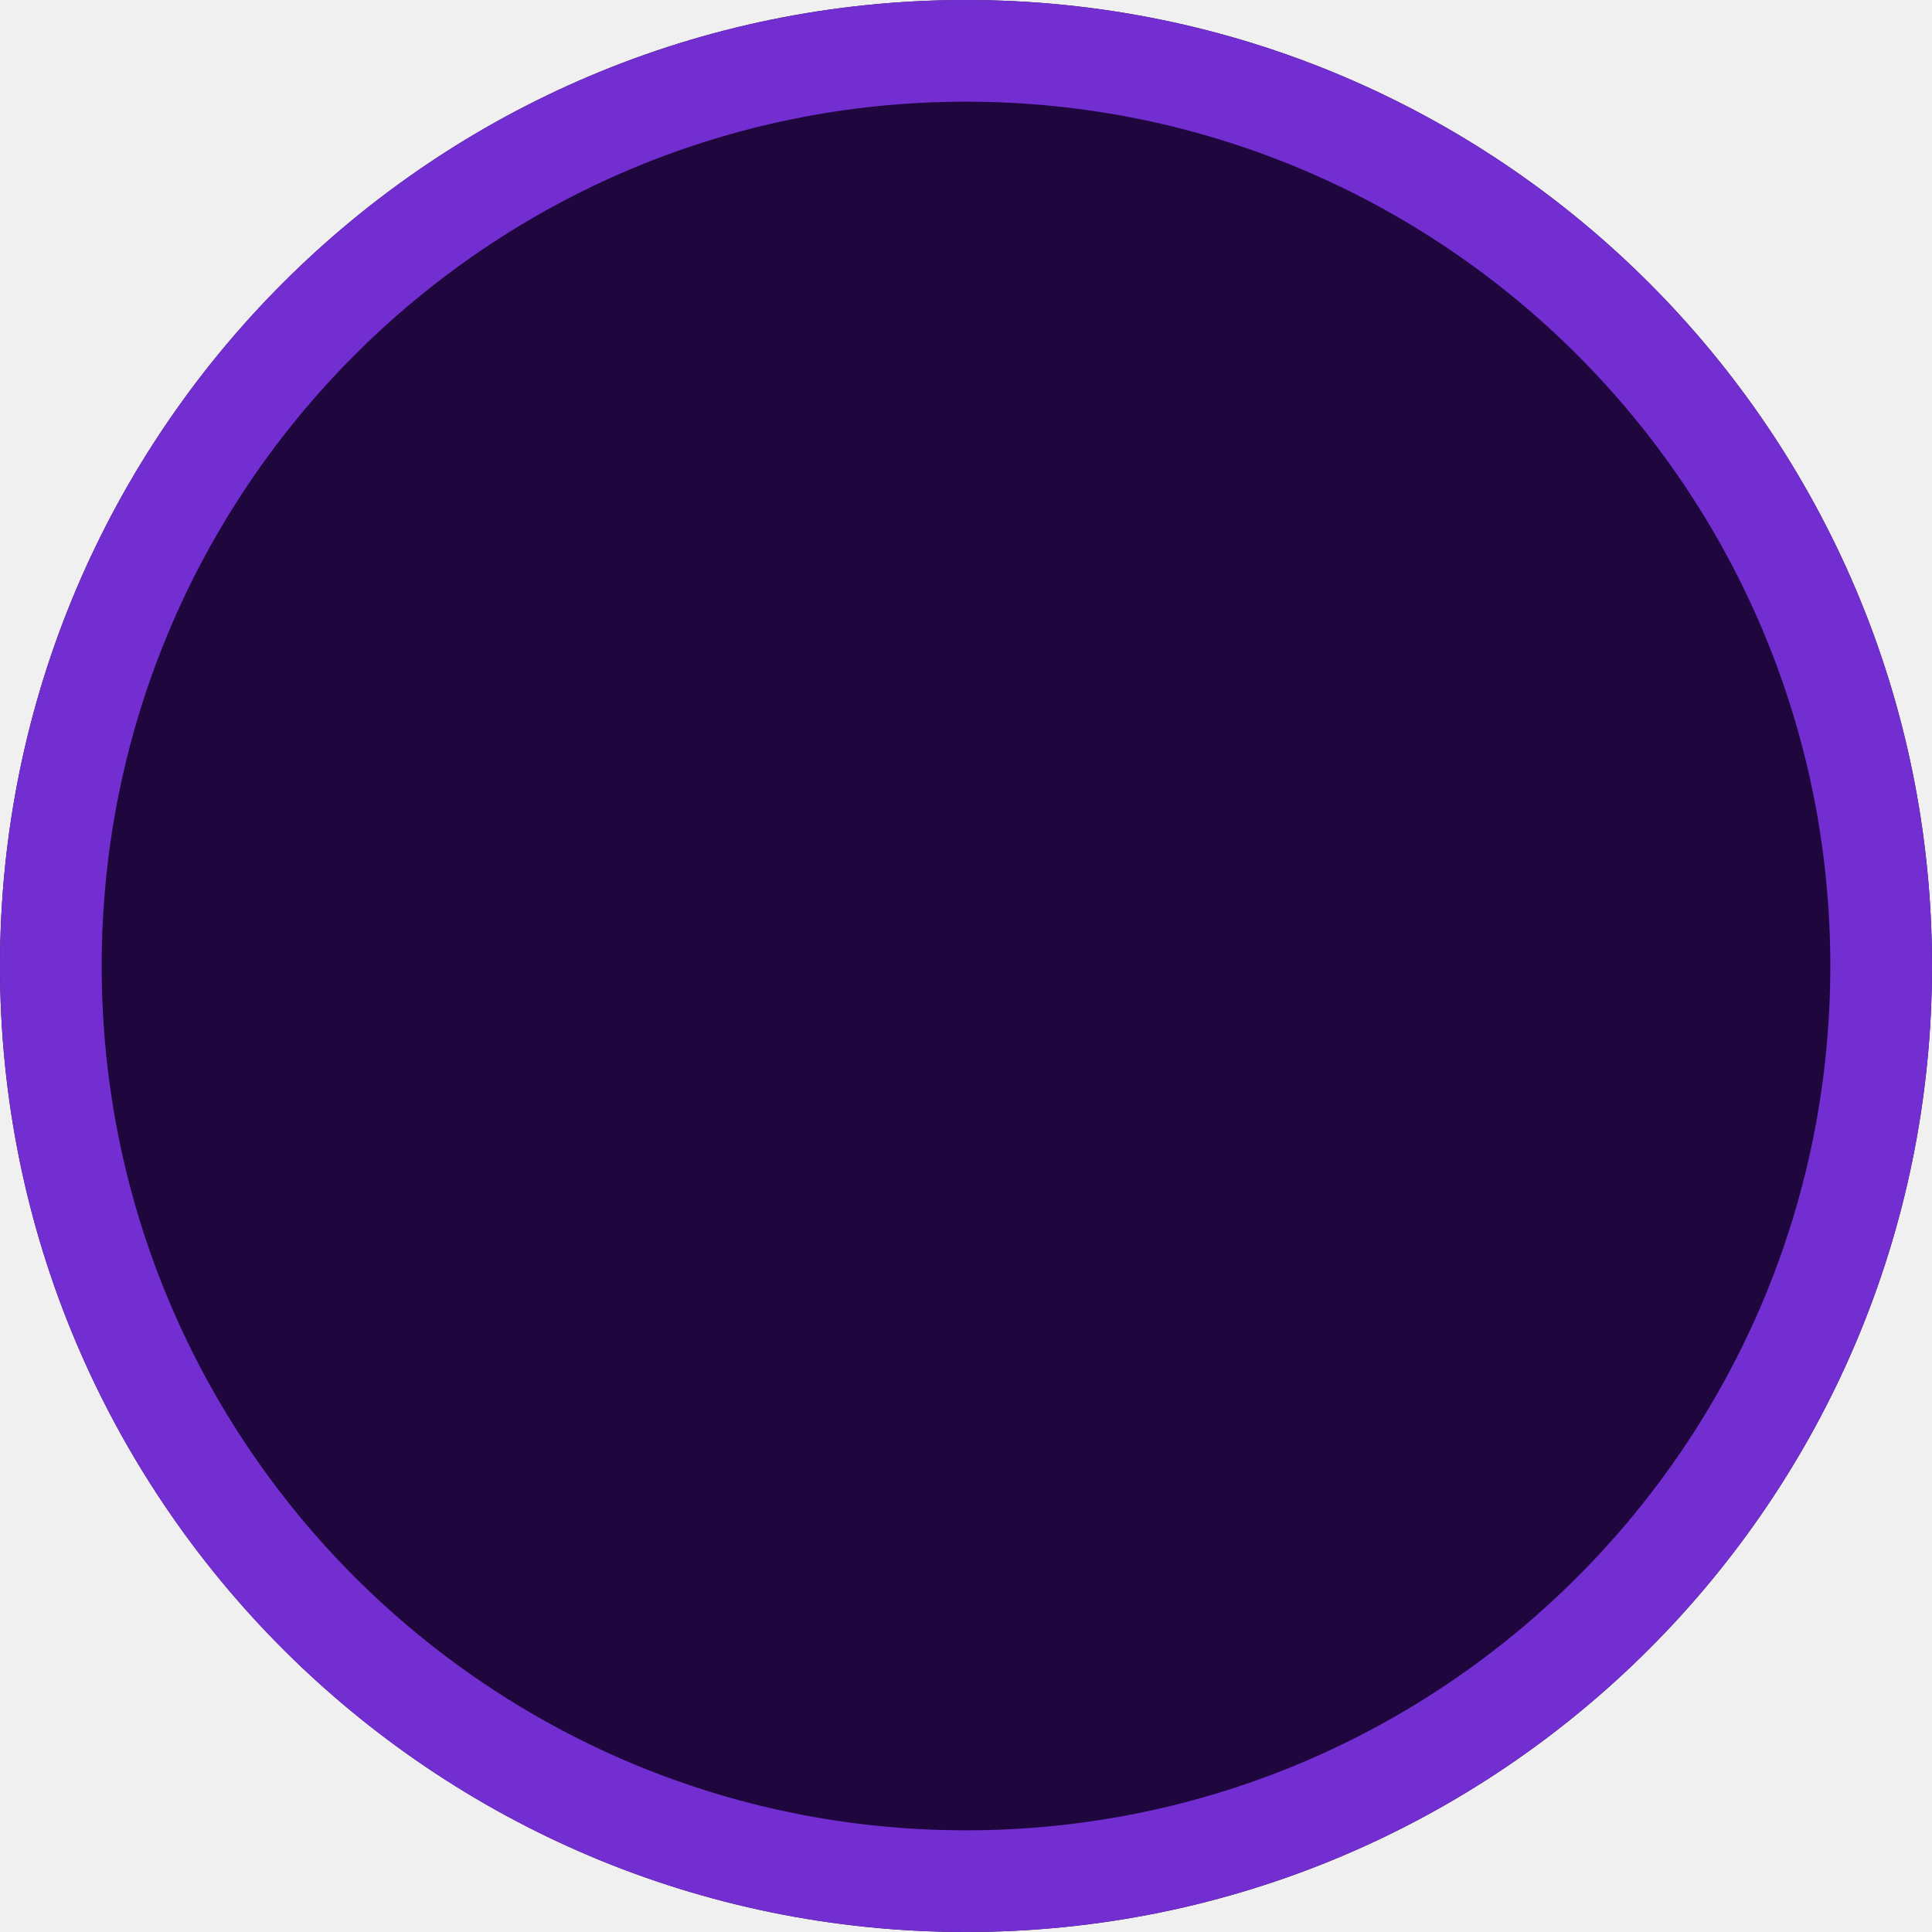
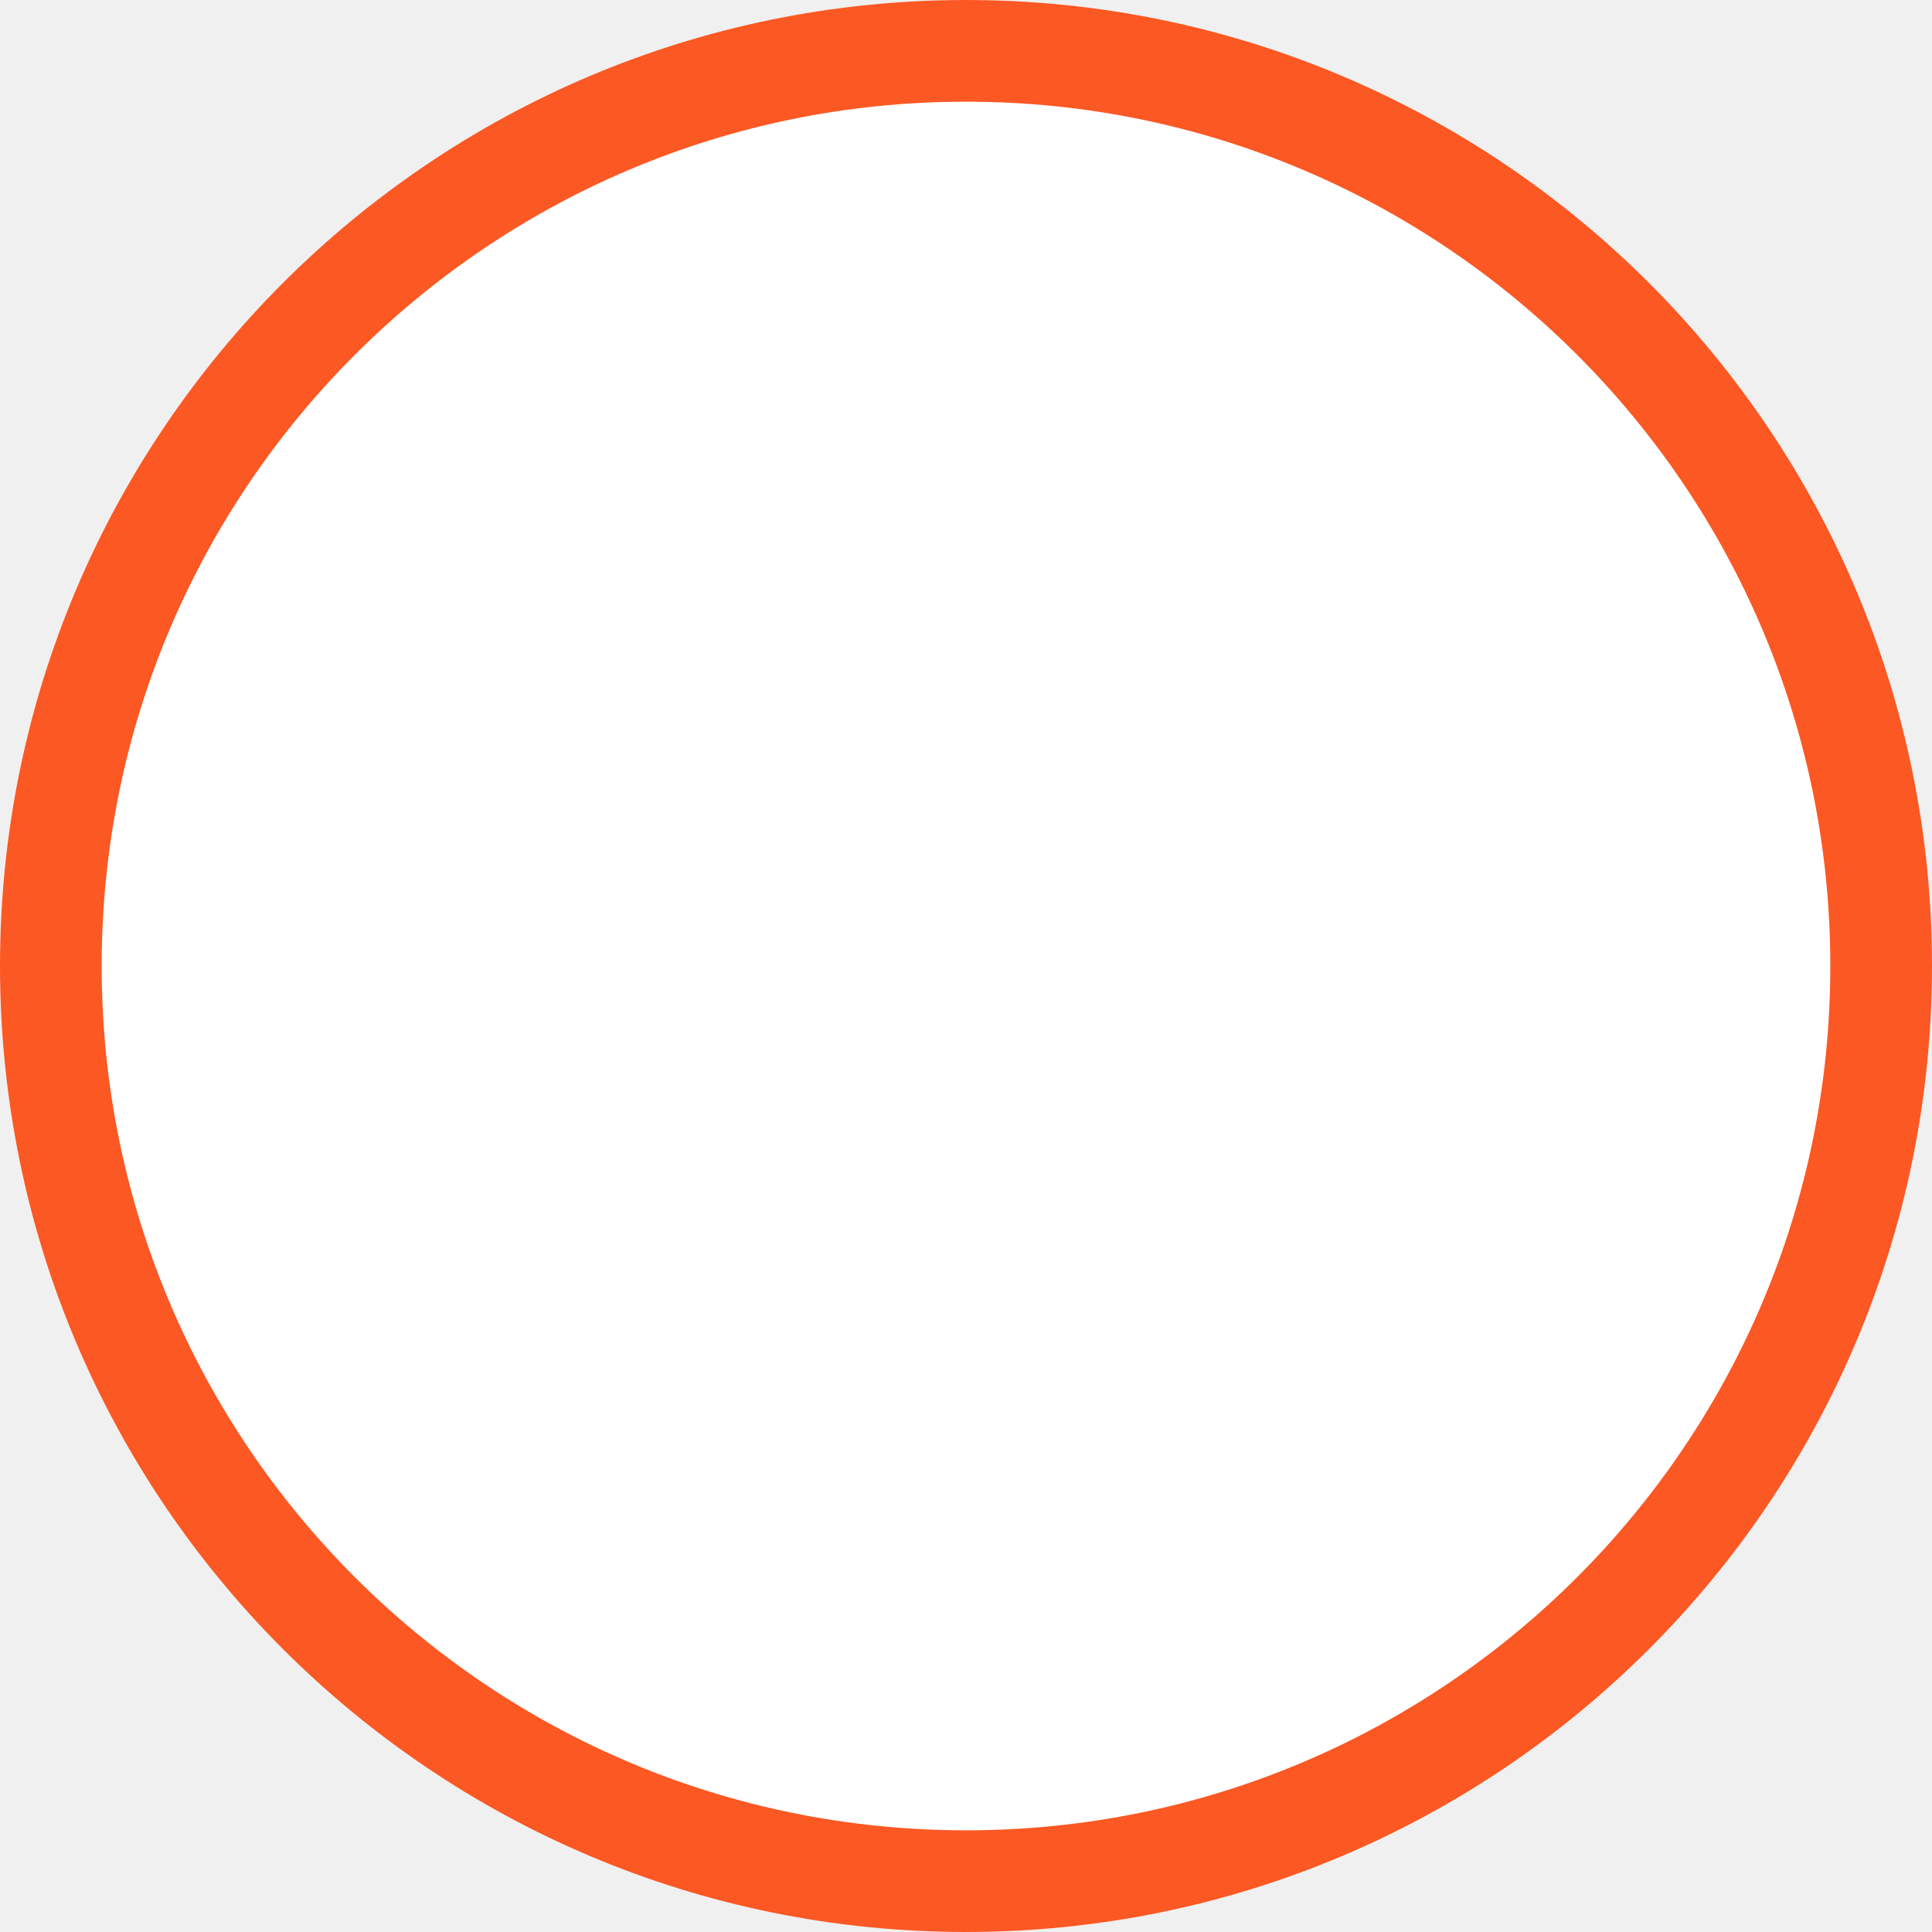
<svg xmlns="http://www.w3.org/2000/svg" id="Component_149_1" data-name="Component 149 – 1" width="19" height="19" viewBox="0 0 19 19">
-   <g id="Ellipse_214" data-name="Ellipse 214" fill="#1f073e" stroke="#722ed1" stroke-width="1">
+   <g id="Ellipse_214" data-name="Ellipse 214" fill="white" stroke="#FB5824" stroke-width="1">
    <circle cx="9.5" cy="9.5" r="9.5" stroke="none" />
    <circle cx="9.5" cy="9.5" r="9" fill="none" />
  </g>
</svg>
